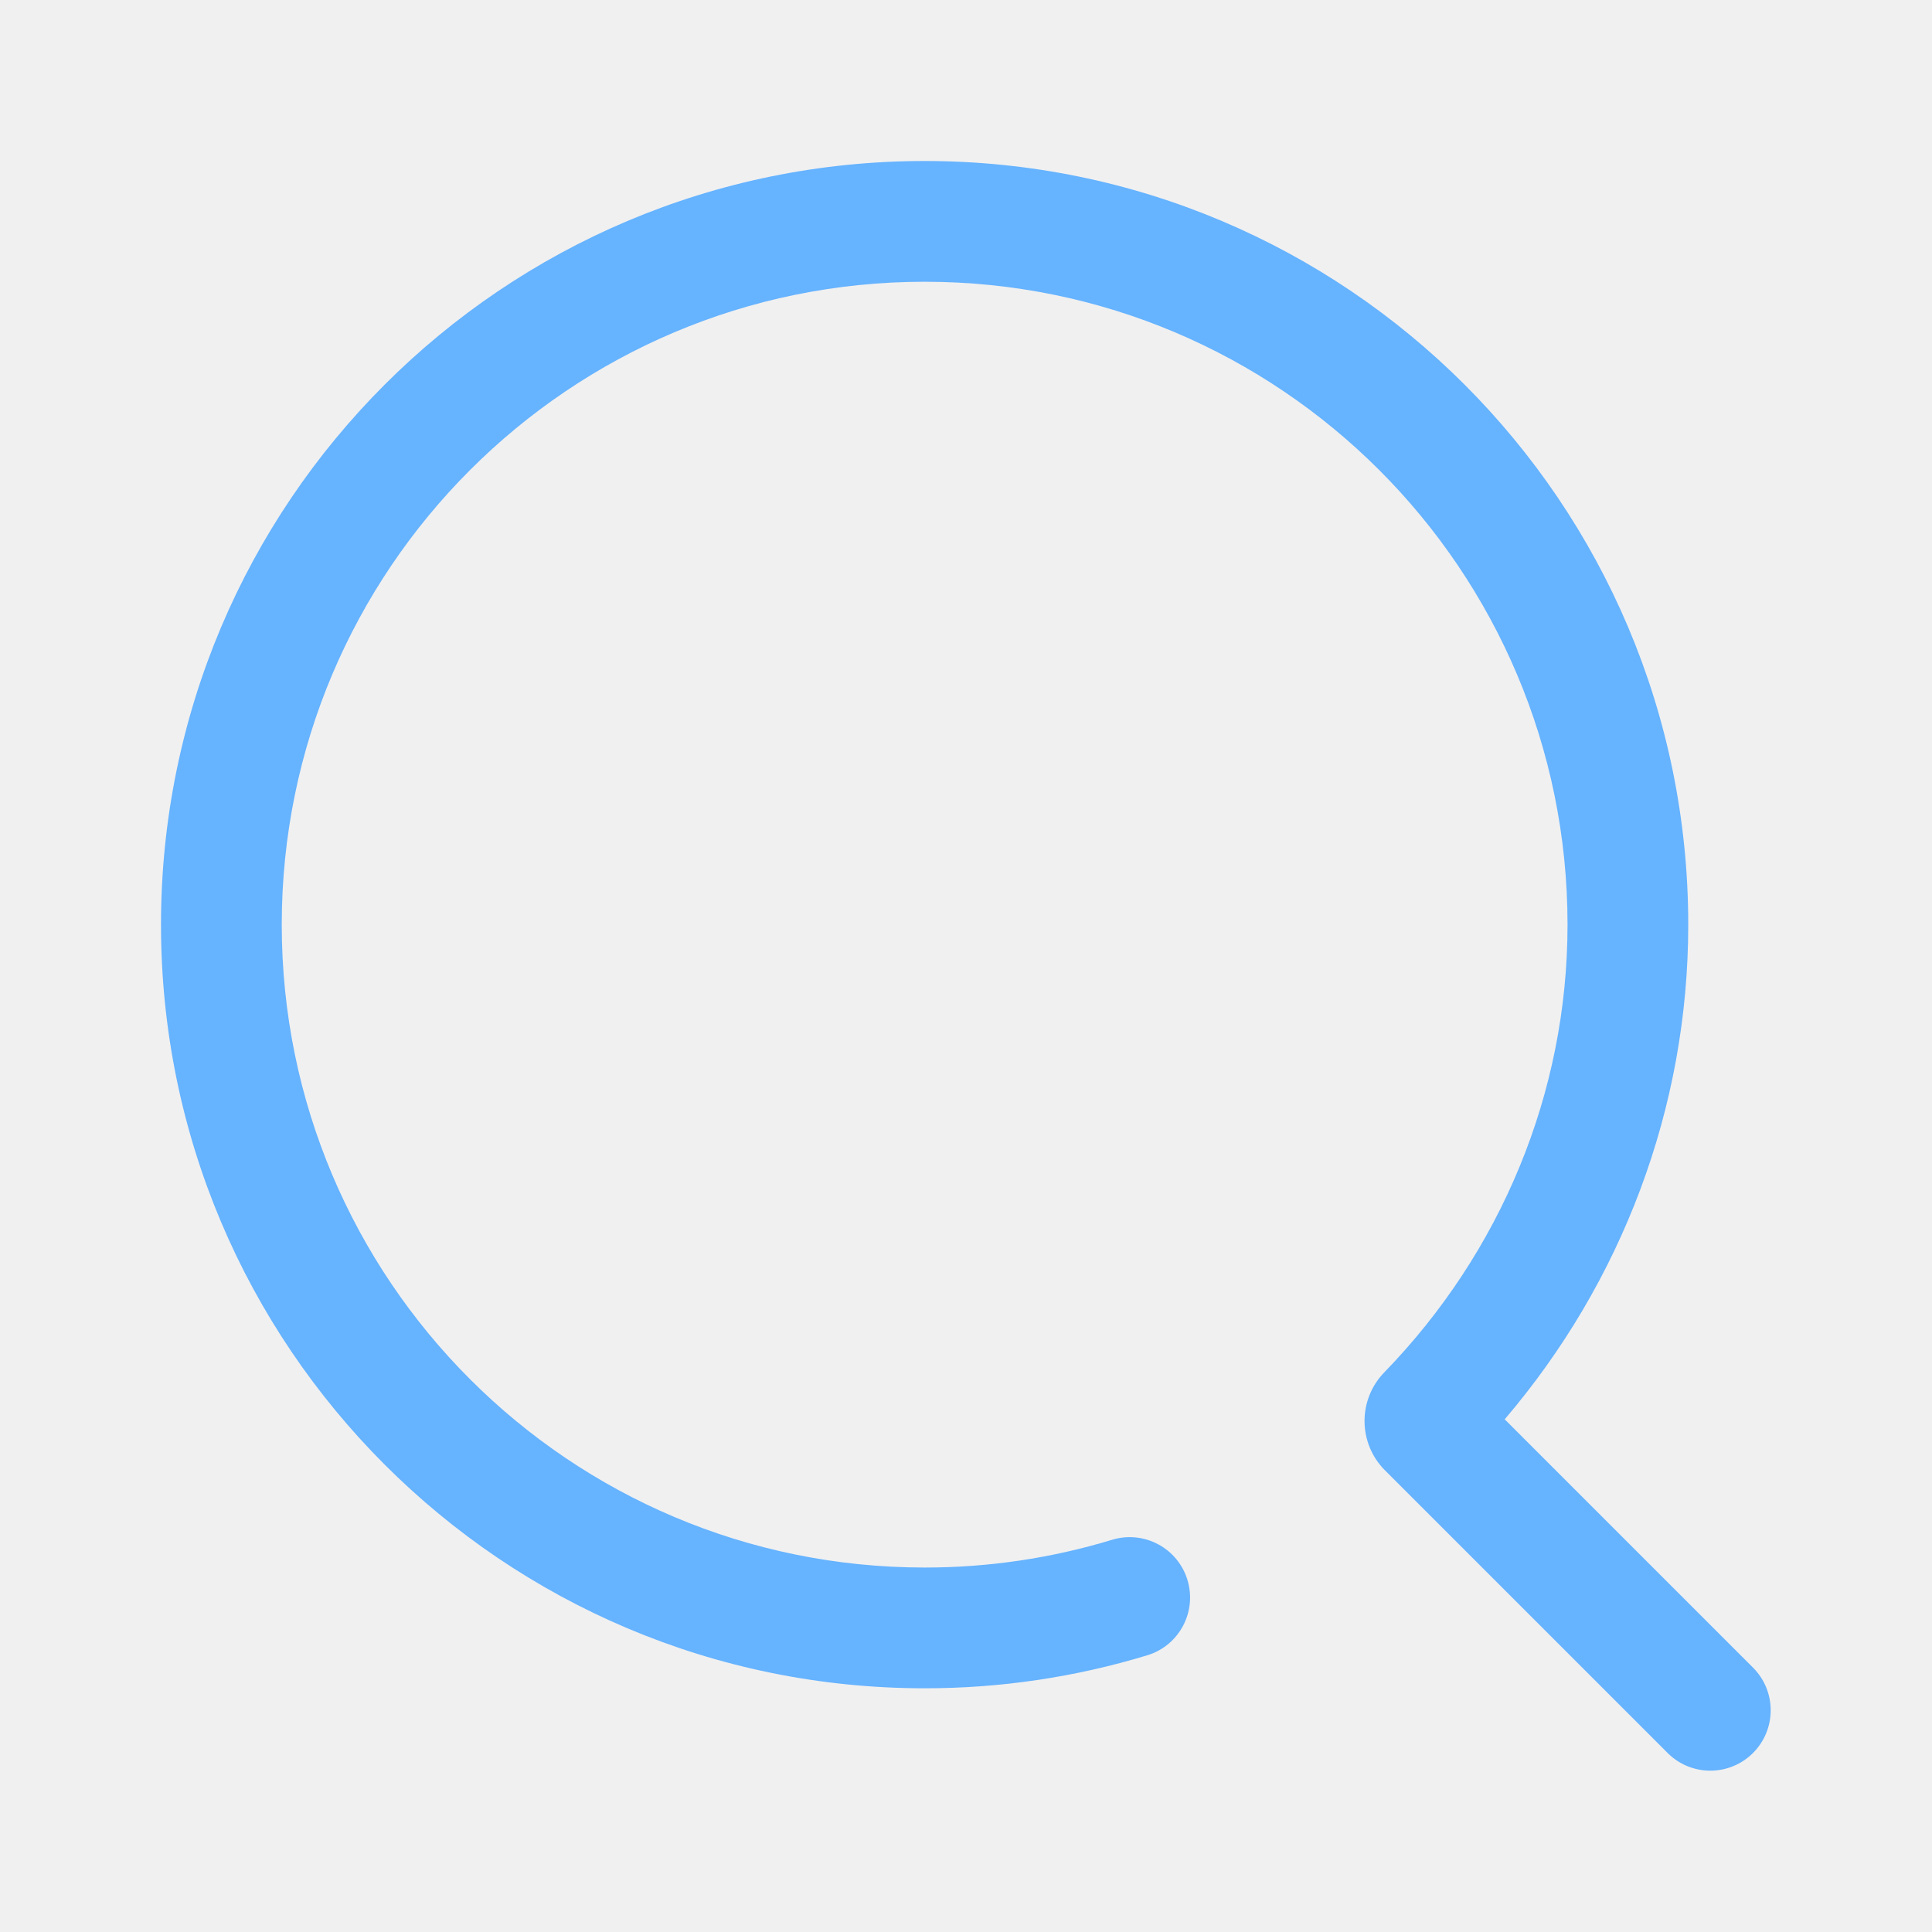
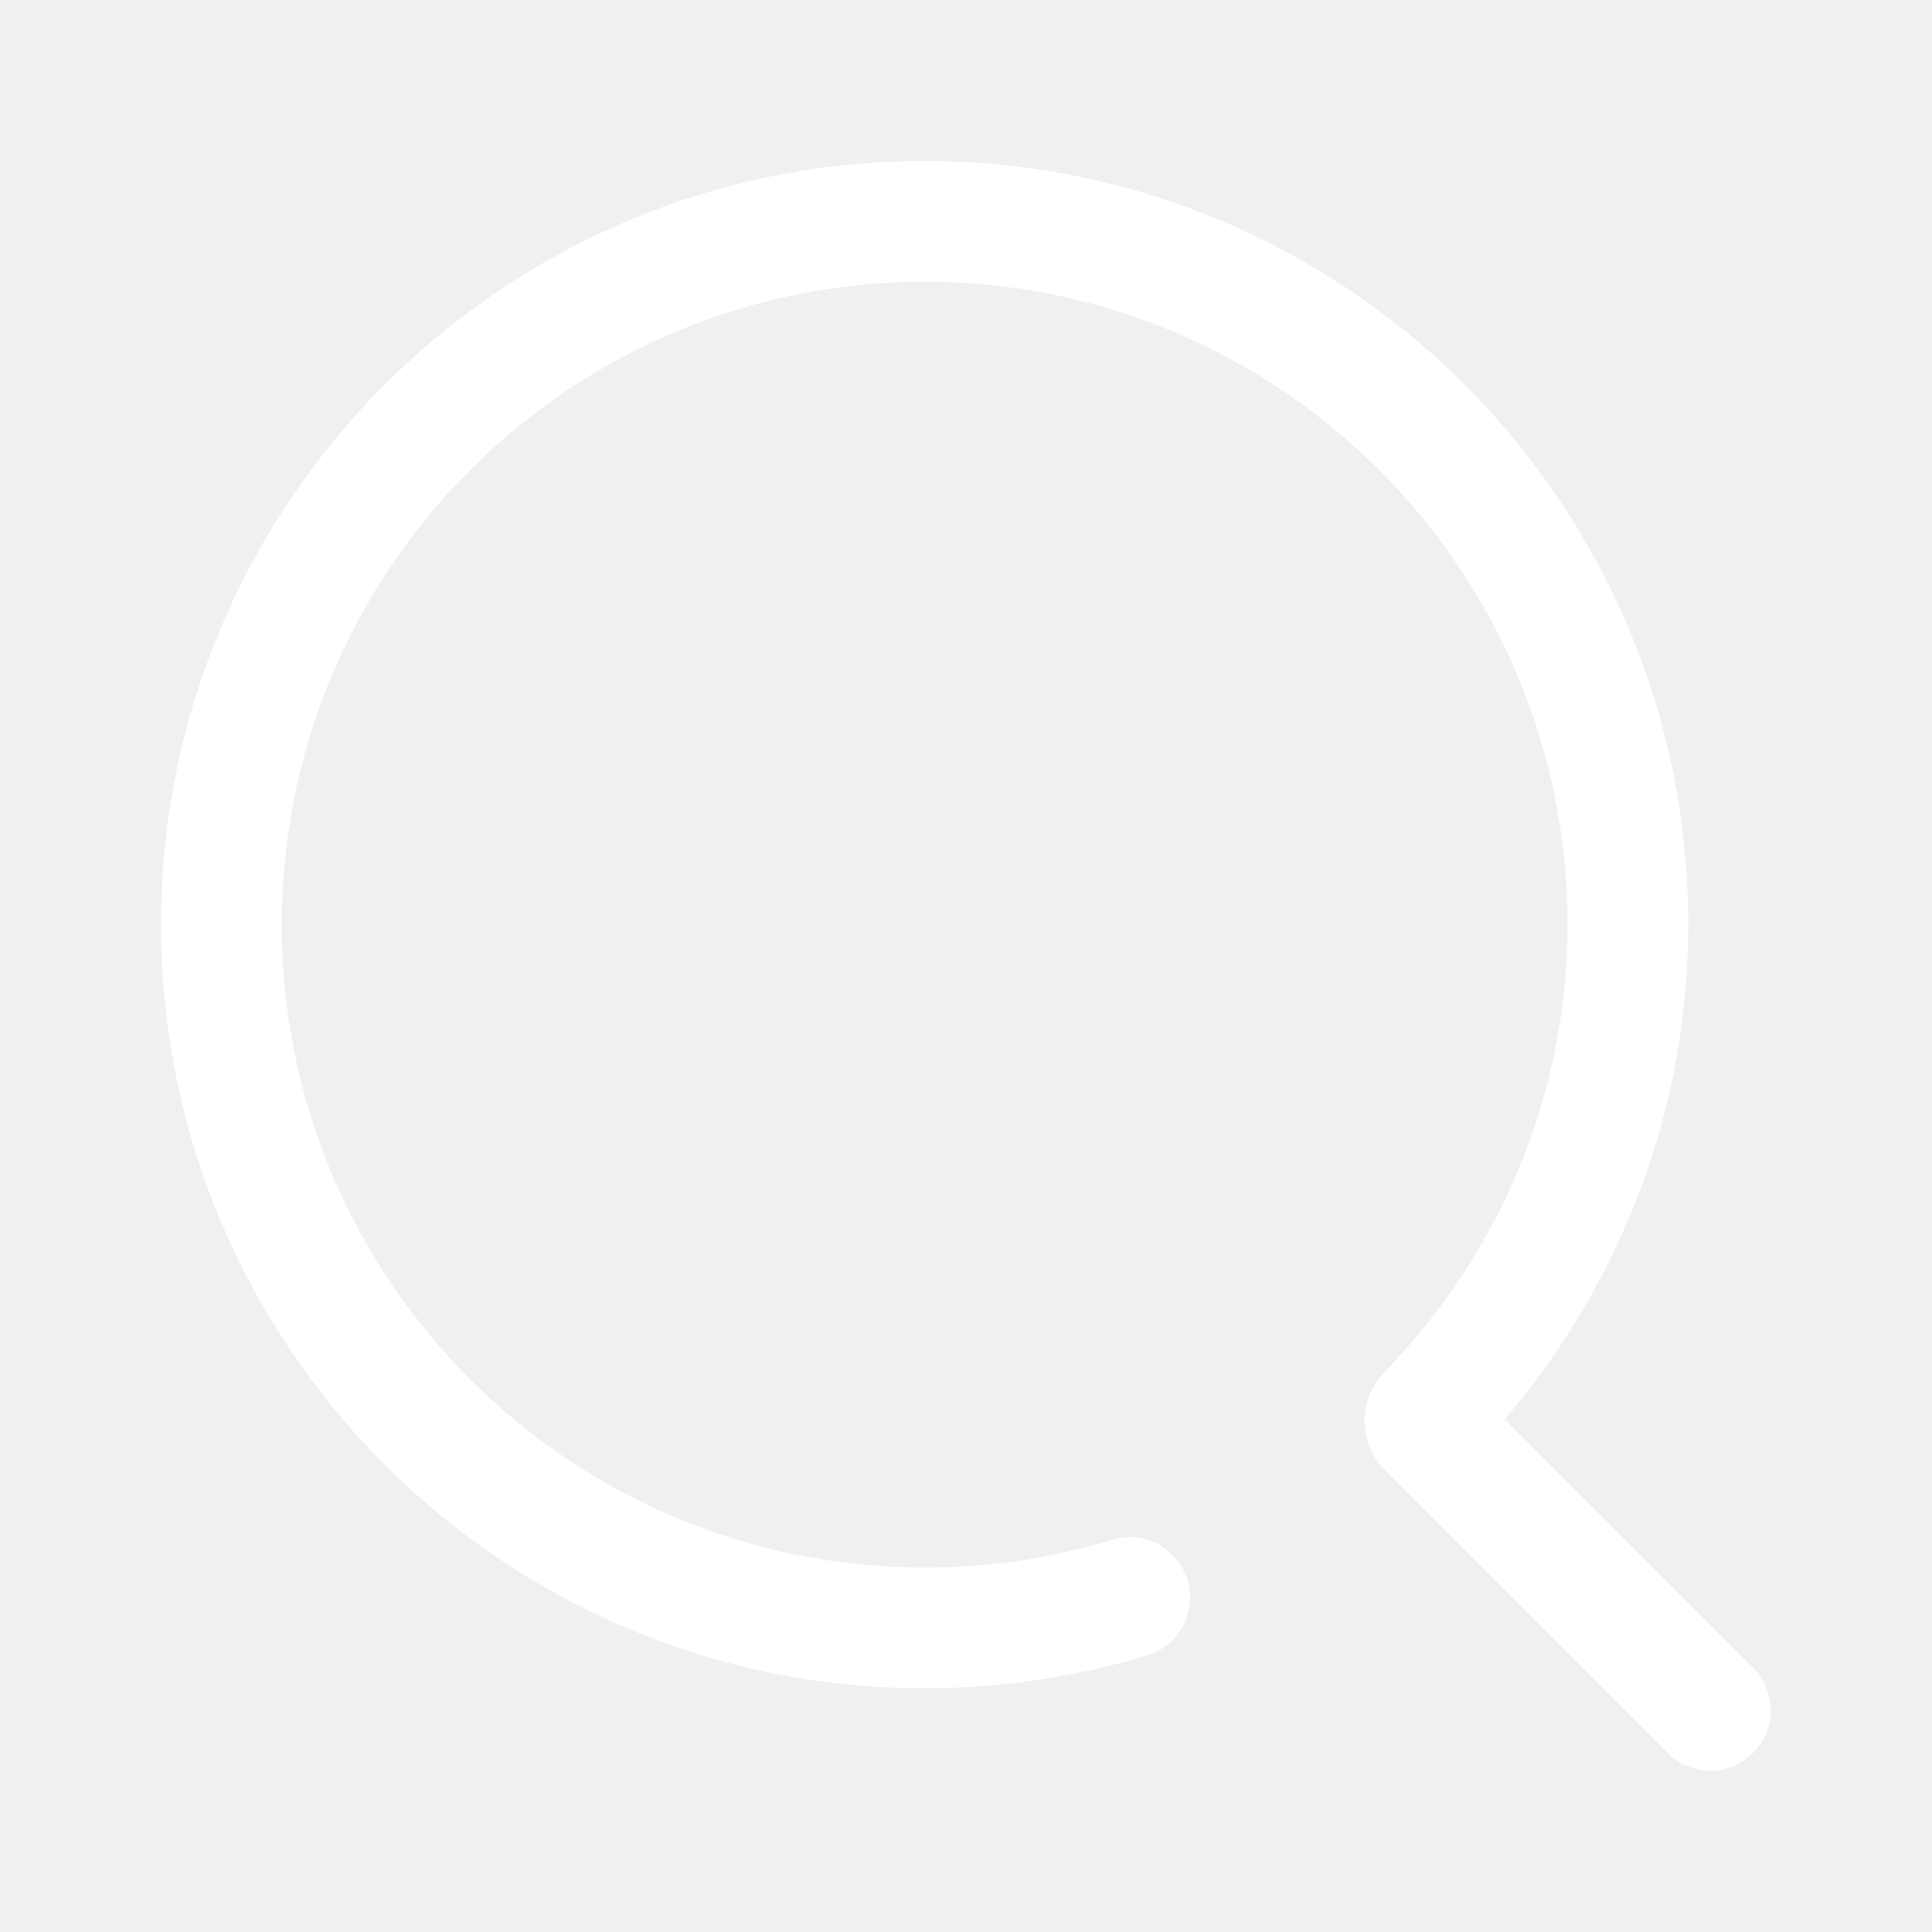
- <svg xmlns="http://www.w3.org/2000/svg" t="1589681012360" class="icon" viewBox="0 0 1024 1024" version="1.1" p-id="2932" width="64" height="64">
+ <svg xmlns="http://www.w3.org/2000/svg" t="1589694124318" class="icon" viewBox="0 0 1024 1024" version="1.1" p-id="3621" width="64" height="64">
  <defs>
    <style type="text/css" />
  </defs>
-   <path d="M797.525 752.267c62.069-72.736 97.28-165.003 97.28-262.187C894.816 266.528 713.621 85.333 490.08 85.333 266.539 85.333 85.333 266.539 85.333 490.069 85.333 713.611 266.539 894.827 490.069 894.827a404.693 404.693 0 0 0 118.208-17.547 32 32 0 0 0-18.667-61.216 340.693 340.693 0 0 1-99.541 14.763C301.888 830.816 149.333 678.261 149.333 490.069 149.333 301.888 301.888 149.333 490.069 149.333 678.261 149.333 830.827 301.888 830.827 490.069c0 89.28-35.381 173.696-97.141 237.323a36.992 36.992 0 0 0 0.384 51.925l149.973 149.973a32 32 0 0 0 45.259-45.248L797.525 752.267z" p-id="2933" fill="#66b3ff" />
+   <path d="M797.525 752.267c62.069-72.736 97.28-165.003 97.28-262.187C894.816 266.528 713.621 85.333 490.08 85.333 266.539 85.333 85.333 266.539 85.333 490.069 85.333 713.611 266.539 894.827 490.069 894.827a404.693 404.693 0 0 0 118.208-17.547 32 32 0 0 0-18.667-61.216 340.693 340.693 0 0 1-99.541 14.763C301.888 830.816 149.333 678.261 149.333 490.069 149.333 301.888 301.888 149.333 490.069 149.333 678.261 149.333 830.827 301.888 830.827 490.069c0 89.28-35.381 173.696-97.141 237.323a36.992 36.992 0 0 0 0.384 51.925l149.973 149.973a32 32 0 0 0 45.259-45.248L797.525 752.267z" p-id="3622" fill="#ffffff" />
</svg>
